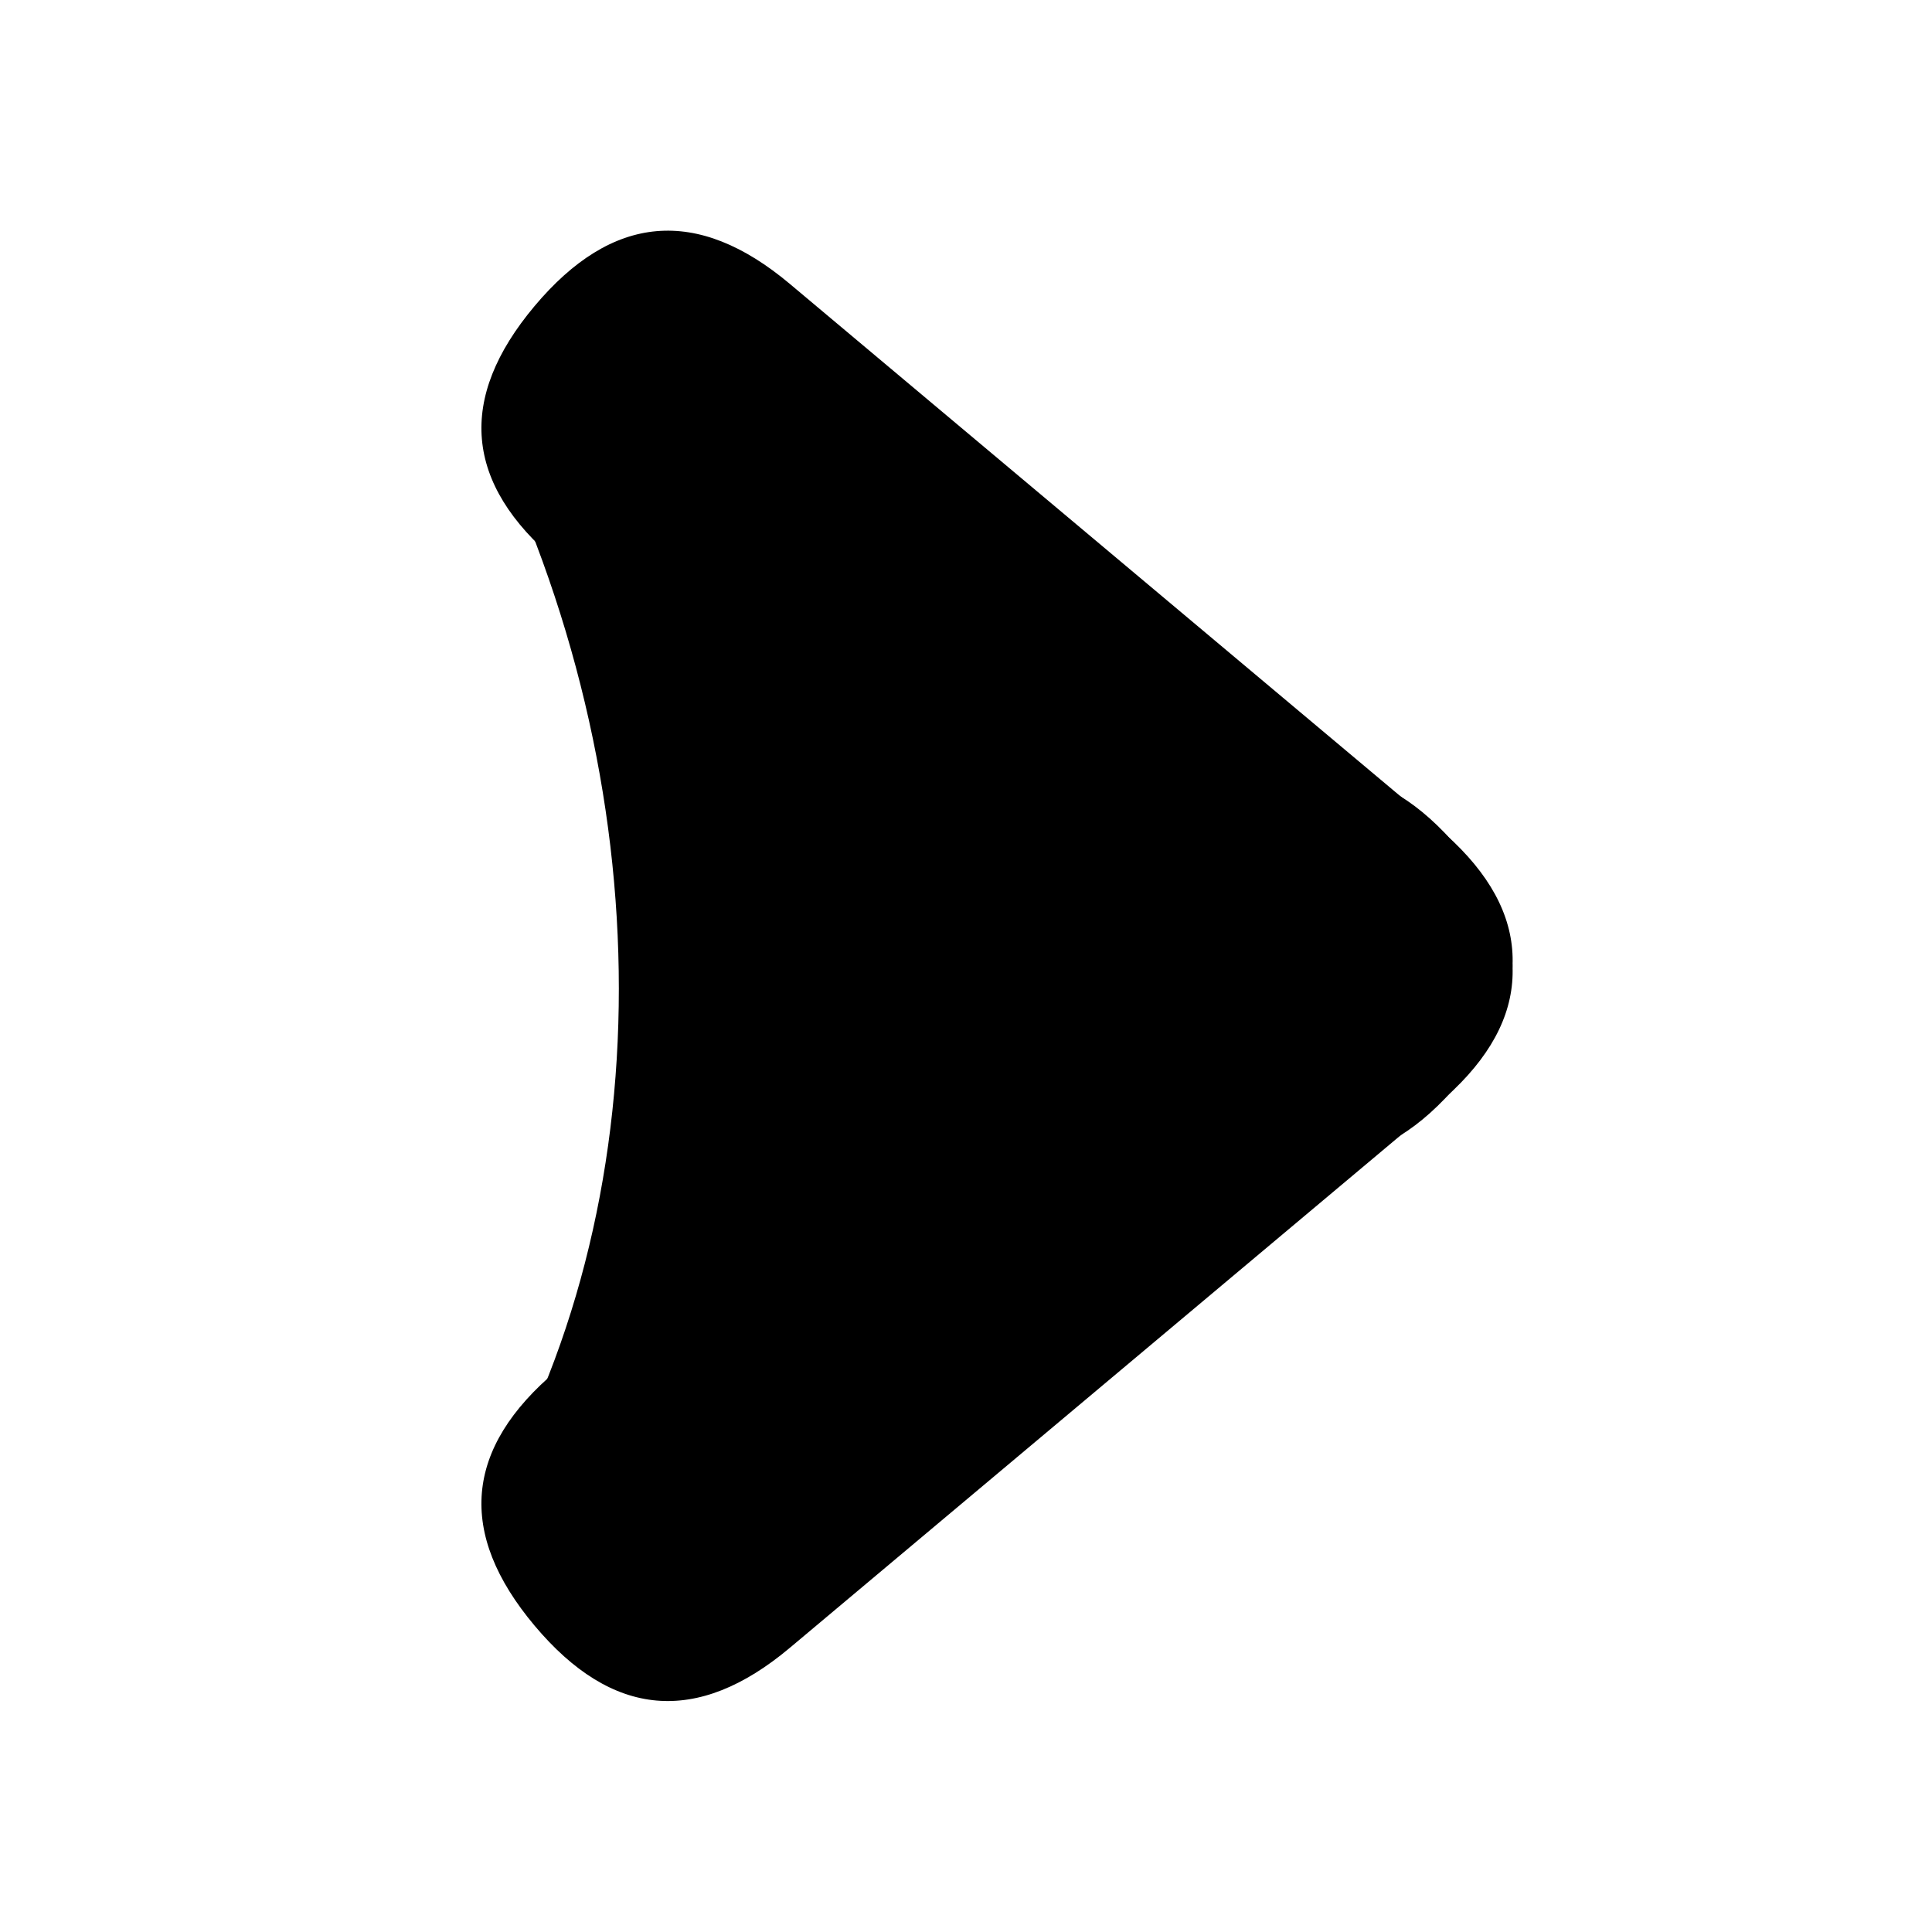
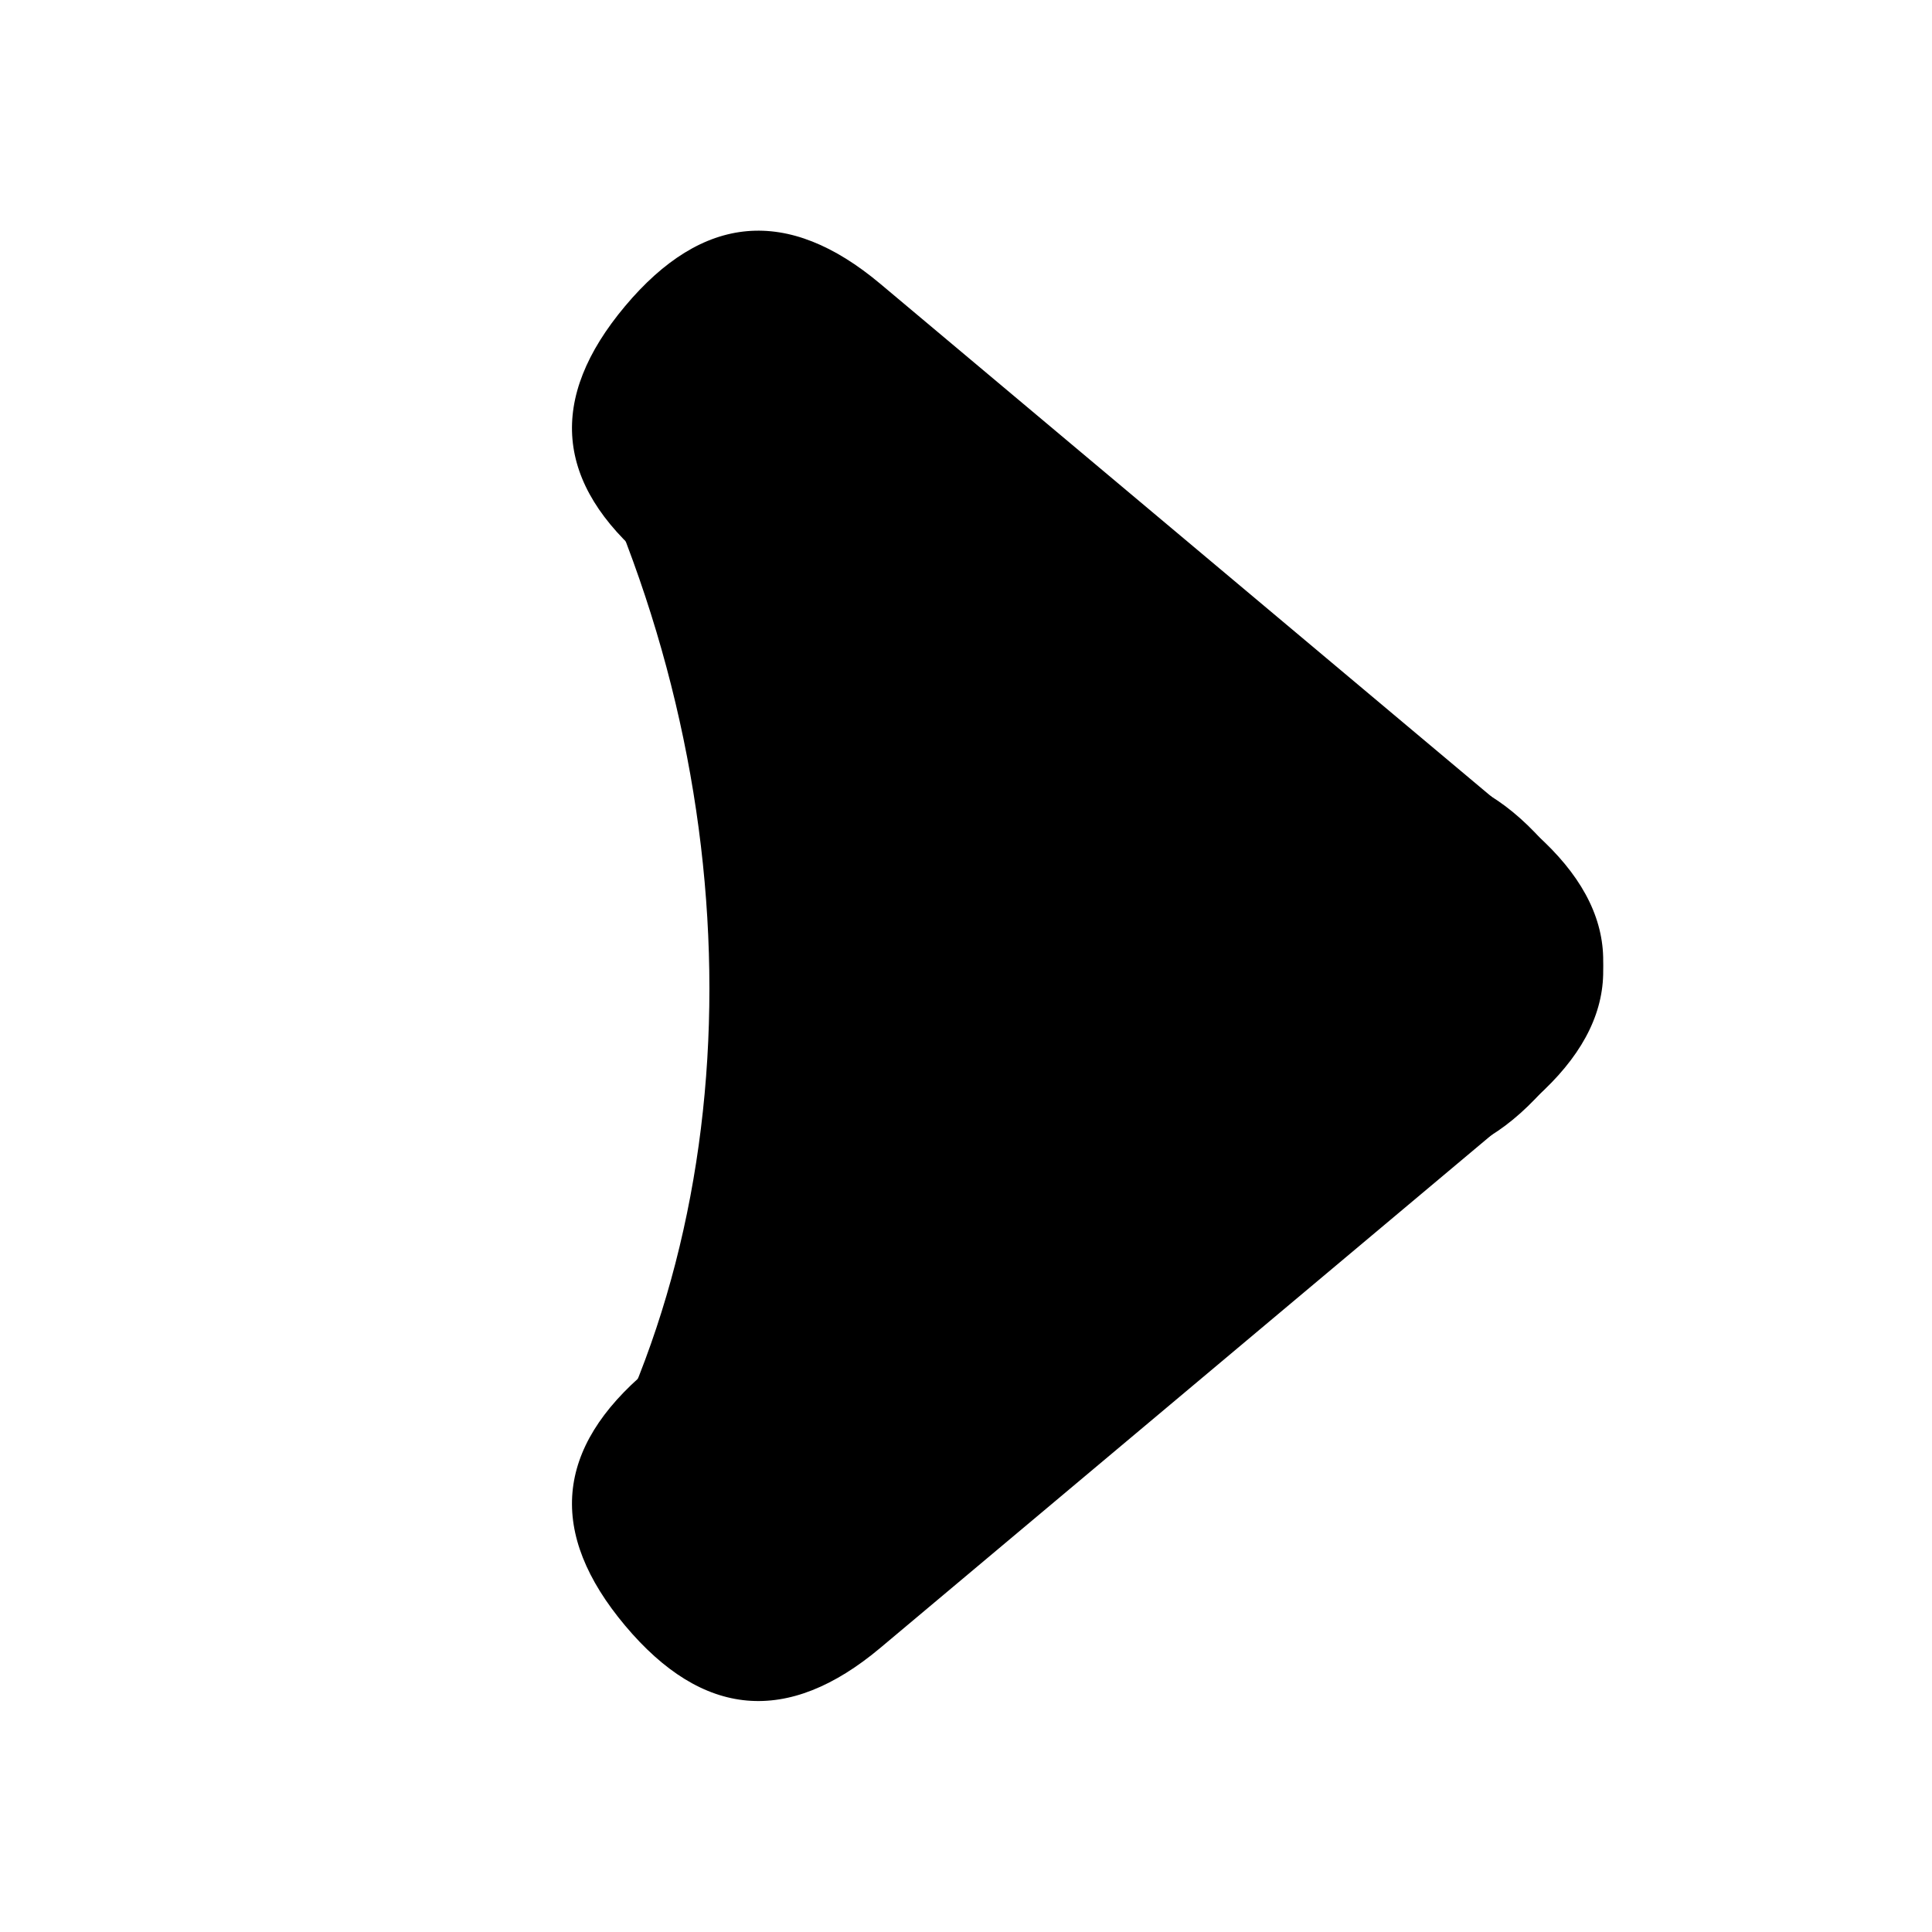
<svg xmlns="http://www.w3.org/2000/svg" width="16" height="16" viewBox="0 0 16 16">
-   <g transform="rotate(40 8 8) translate(1.75 4.6105)">
-     <path d="M1.5 3C.5 3 0 2.5 0 1.5s.5-1.5 1.5-1.5h7c1 0 1.5.5 1.5 1.5s-.5 1.5-1.5 1.5" id="line" />
-     <use href="#line" transform="rotate(280 8.5 1.5)" />
+   <g id="play-whole" transform="translate(.75)">
+     <g transform="rotate(40 8 8) translate(1.75 4.6105)">
+       <path d="M1.5 3C.5 3 0 2.5 0 1.5s.5-1.5 1.5-1.5h7c1 0 1.5.5 1.5 1.5s-.5 1.5-1.5 1.5" id="play-line" />
+       <use href="#play-line" transform="rotate(280 8.5 1.5)" />
+     </g>
+     <path d="M4 3.5c1.5 3 1.5 6.5 0 9l5-4.5" />
  </g>
-   <path d="M4 3.5c1.5 3 1.5 6.5 0 9l5-4.5" />
</svg>
